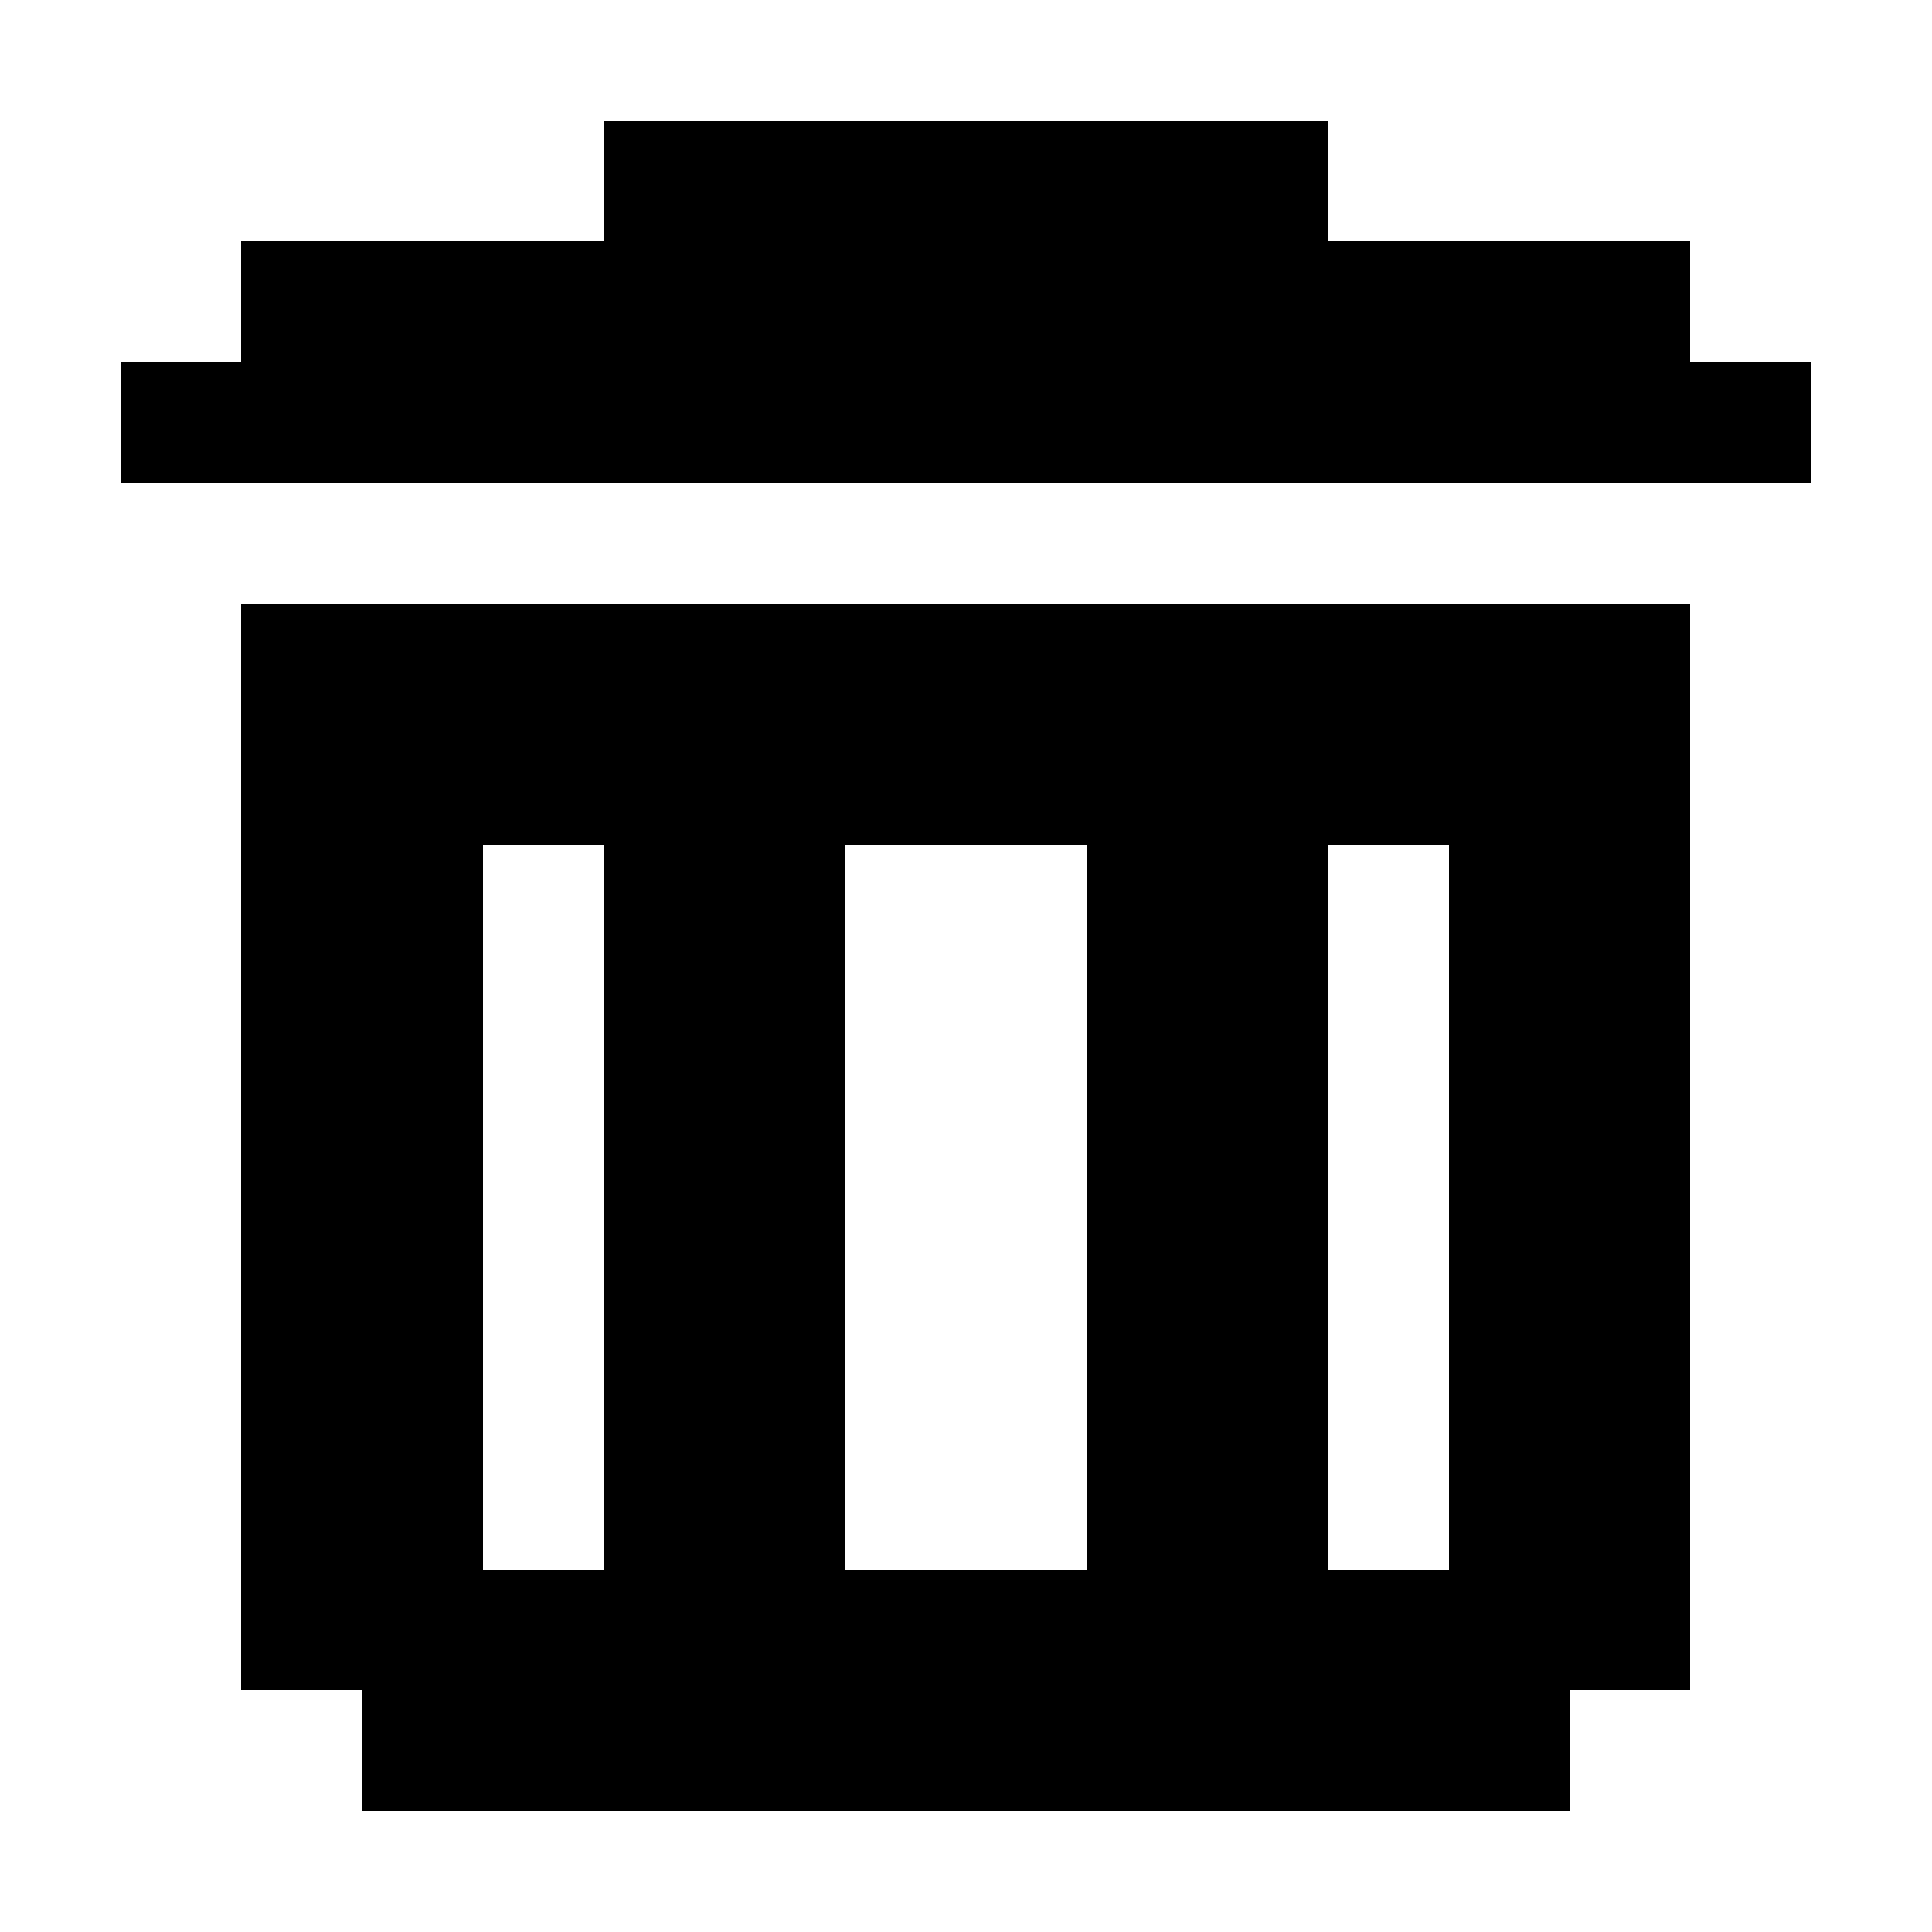
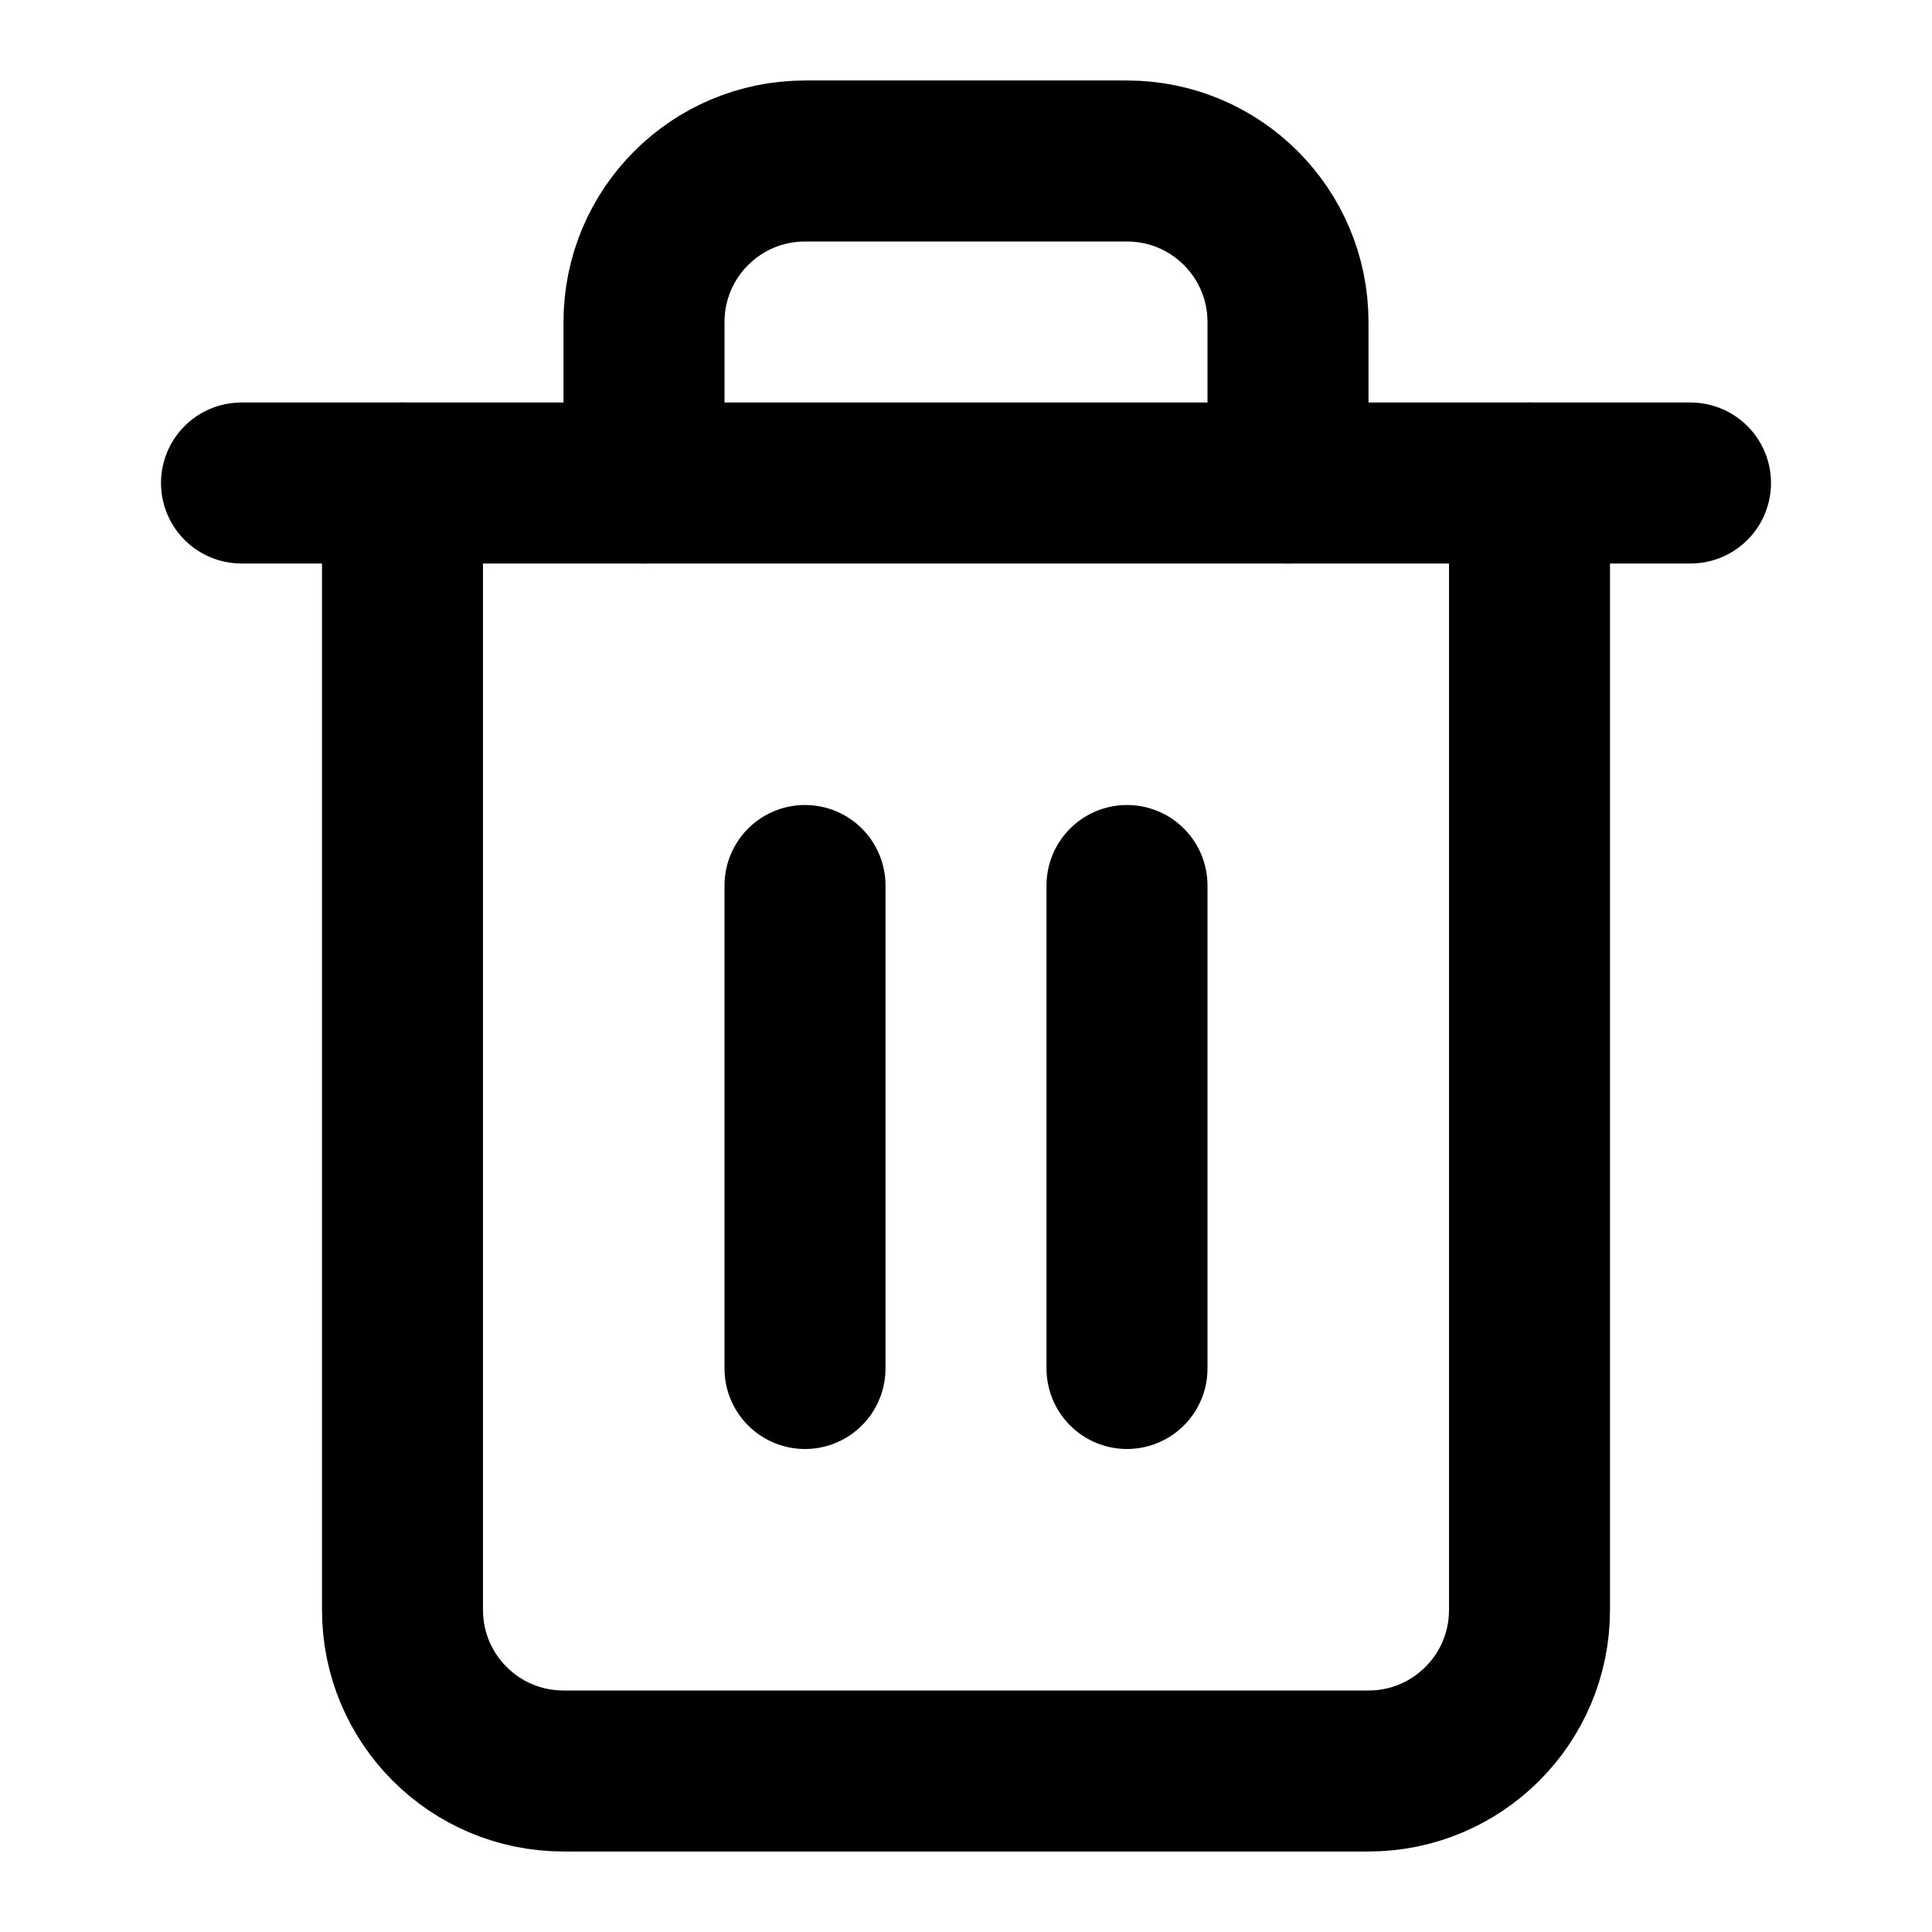
- <svg xmlns="http://www.w3.org/2000/svg" version="1.1" width="16" height="16" shape-rendering="crispEdges">
-   <rect x="5" y="1" width="1" height="1" fill="#000000" />
-   <rect x="6" y="1" width="1" height="1" fill="#000000" />
-   <rect x="7" y="1" width="1" height="1" fill="#000000" />
-   <rect x="8" y="1" width="1" height="1" fill="#000000" />
-   <rect x="9" y="1" width="1" height="1" fill="#000000" />
-   <rect x="10" y="1" width="1" height="1" fill="#000000" />
-   <rect x="2" y="2" width="1" height="1" fill="#000000" />
-   <rect x="3" y="2" width="1" height="1" fill="#000000" />
-   <rect x="4" y="2" width="1" height="1" fill="#000000" />
-   <rect x="5" y="2" width="1" height="1" fill="#000000" />
-   <rect x="6" y="2" width="1" height="1" fill="#000000" />
-   <rect x="7" y="2" width="1" height="1" fill="#000000" />
-   <rect x="8" y="2" width="1" height="1" fill="#000000" />
-   <rect x="9" y="2" width="1" height="1" fill="#000000" />
-   <rect x="10" y="2" width="1" height="1" fill="#000000" />
-   <rect x="11" y="2" width="1" height="1" fill="#000000" />
-   <rect x="12" y="2" width="1" height="1" fill="#000000" />
-   <rect x="13" y="2" width="1" height="1" fill="#000000" />
-   <rect x="1" y="3" width="1" height="1" fill="#000000" />
-   <rect x="2" y="3" width="1" height="1" fill="#000000" />
-   <rect x="3" y="3" width="1" height="1" fill="#000000" />
-   <rect x="4" y="3" width="1" height="1" fill="#000000" />
-   <rect x="5" y="3" width="1" height="1" fill="#000000" />
-   <rect x="6" y="3" width="1" height="1" fill="#000000" />
-   <rect x="7" y="3" width="1" height="1" fill="#000000" />
-   <rect x="8" y="3" width="1" height="1" fill="#000000" />
-   <rect x="9" y="3" width="1" height="1" fill="#000000" />
-   <rect x="10" y="3" width="1" height="1" fill="#000000" />
-   <rect x="11" y="3" width="1" height="1" fill="#000000" />
-   <rect x="12" y="3" width="1" height="1" fill="#000000" />
-   <rect x="13" y="3" width="1" height="1" fill="#000000" />
-   <rect x="14" y="3" width="1" height="1" fill="#000000" />
-   <rect x="2" y="5" width="1" height="1" fill="#000000" />
-   <rect x="3" y="5" width="1" height="1" fill="#000000" />
-   <rect x="4" y="5" width="1" height="1" fill="#000000" />
-   <rect x="5" y="5" width="1" height="1" fill="#000000" />
-   <rect x="6" y="5" width="1" height="1" fill="#000000" />
-   <rect x="7" y="5" width="1" height="1" fill="#000000" />
-   <rect x="8" y="5" width="1" height="1" fill="#000000" />
-   <rect x="9" y="5" width="1" height="1" fill="#000000" />
-   <rect x="10" y="5" width="1" height="1" fill="#000000" />
-   <rect x="11" y="5" width="1" height="1" fill="#000000" />
-   <rect x="12" y="5" width="1" height="1" fill="#000000" />
-   <rect x="13" y="5" width="1" height="1" fill="#000000" />
-   <rect x="2" y="6" width="1" height="1" fill="#000000" />
-   <rect x="3" y="6" width="1" height="1" fill="#000000" />
-   <rect x="4" y="6" width="1" height="1" fill="#000000" />
-   <rect x="5" y="6" width="1" height="1" fill="#000000" />
-   <rect x="6" y="6" width="1" height="1" fill="#000000" />
-   <rect x="7" y="6" width="1" height="1" fill="#000000" />
-   <rect x="8" y="6" width="1" height="1" fill="#000000" />
-   <rect x="9" y="6" width="1" height="1" fill="#000000" />
-   <rect x="10" y="6" width="1" height="1" fill="#000000" />
-   <rect x="11" y="6" width="1" height="1" fill="#000000" />
-   <rect x="12" y="6" width="1" height="1" fill="#000000" />
-   <rect x="13" y="6" width="1" height="1" fill="#000000" />
-   <rect x="2" y="7" width="1" height="1" fill="#000000" />
-   <rect x="3" y="7" width="1" height="1" fill="#000000" />
-   <rect x="5" y="7" width="1" height="1" fill="#000000" />
-   <rect x="6" y="7" width="1" height="1" fill="#000000" />
-   <rect x="9" y="7" width="1" height="1" fill="#000000" />
-   <rect x="10" y="7" width="1" height="1" fill="#000000" />
-   <rect x="12" y="7" width="1" height="1" fill="#000000" />
-   <rect x="13" y="7" width="1" height="1" fill="#000000" />
-   <rect x="2" y="8" width="1" height="1" fill="#000000" />
-   <rect x="3" y="8" width="1" height="1" fill="#000000" />
-   <rect x="5" y="8" width="1" height="1" fill="#000000" />
-   <rect x="6" y="8" width="1" height="1" fill="#000000" />
-   <rect x="9" y="8" width="1" height="1" fill="#000000" />
-   <rect x="10" y="8" width="1" height="1" fill="#000000" />
-   <rect x="12" y="8" width="1" height="1" fill="#000000" />
-   <rect x="13" y="8" width="1" height="1" fill="#000000" />
-   <rect x="2" y="9" width="1" height="1" fill="#000000" />
-   <rect x="3" y="9" width="1" height="1" fill="#000000" />
-   <rect x="5" y="9" width="1" height="1" fill="#000000" />
-   <rect x="6" y="9" width="1" height="1" fill="#000000" />
-   <rect x="9" y="9" width="1" height="1" fill="#000000" />
-   <rect x="10" y="9" width="1" height="1" fill="#000000" />
-   <rect x="12" y="9" width="1" height="1" fill="#000000" />
-   <rect x="13" y="9" width="1" height="1" fill="#000000" />
-   <rect x="2" y="10" width="1" height="1" fill="#000000" />
-   <rect x="3" y="10" width="1" height="1" fill="#000000" />
-   <rect x="5" y="10" width="1" height="1" fill="#000000" />
-   <rect x="6" y="10" width="1" height="1" fill="#000000" />
-   <rect x="9" y="10" width="1" height="1" fill="#000000" />
-   <rect x="10" y="10" width="1" height="1" fill="#000000" />
-   <rect x="12" y="10" width="1" height="1" fill="#000000" />
-   <rect x="13" y="10" width="1" height="1" fill="#000000" />
-   <rect x="2" y="11" width="1" height="1" fill="#000000" />
-   <rect x="3" y="11" width="1" height="1" fill="#000000" />
-   <rect x="5" y="11" width="1" height="1" fill="#000000" />
-   <rect x="6" y="11" width="1" height="1" fill="#000000" />
-   <rect x="9" y="11" width="1" height="1" fill="#000000" />
-   <rect x="10" y="11" width="1" height="1" fill="#000000" />
-   <rect x="12" y="11" width="1" height="1" fill="#000000" />
-   <rect x="13" y="11" width="1" height="1" fill="#000000" />
-   <rect x="2" y="12" width="1" height="1" fill="#000000" />
-   <rect x="3" y="12" width="1" height="1" fill="#000000" />
-   <rect x="5" y="12" width="1" height="1" fill="#000000" />
-   <rect x="6" y="12" width="1" height="1" fill="#000000" />
-   <rect x="9" y="12" width="1" height="1" fill="#000000" />
-   <rect x="10" y="12" width="1" height="1" fill="#000000" />
-   <rect x="12" y="12" width="1" height="1" fill="#000000" />
-   <rect x="13" y="12" width="1" height="1" fill="#000000" />
-   <rect x="2" y="13" width="1" height="1" fill="#000000" />
-   <rect x="3" y="13" width="1" height="1" fill="#000000" />
-   <rect x="4" y="13" width="1" height="1" fill="#000000" />
-   <rect x="5" y="13" width="1" height="1" fill="#000000" />
-   <rect x="6" y="13" width="1" height="1" fill="#000000" />
-   <rect x="7" y="13" width="1" height="1" fill="#000000" />
-   <rect x="8" y="13" width="1" height="1" fill="#000000" />
-   <rect x="9" y="13" width="1" height="1" fill="#000000" />
-   <rect x="10" y="13" width="1" height="1" fill="#000000" />
-   <rect x="11" y="13" width="1" height="1" fill="#000000" />
-   <rect x="12" y="13" width="1" height="1" fill="#000000" />
-   <rect x="13" y="13" width="1" height="1" fill="#000000" />
-   <rect x="3" y="14" width="1" height="1" fill="#000000" />
-   <rect x="4" y="14" width="1" height="1" fill="#000000" />
-   <rect x="5" y="14" width="1" height="1" fill="#000000" />
-   <rect x="6" y="14" width="1" height="1" fill="#000000" />
-   <rect x="7" y="14" width="1" height="1" fill="#000000" />
-   <rect x="8" y="14" width="1" height="1" fill="#000000" />
-   <rect x="9" y="14" width="1" height="1" fill="#000000" />
-   <rect x="10" y="14" width="1" height="1" fill="#000000" />
-   <rect x="11" y="14" width="1" height="1" fill="#000000" />
-   <rect x="12" y="14" width="1" height="1" fill="#000000" />
+ <svg xmlns="http://www.w3.org/2000/svg" width="24" height="24" viewBox="0 0 24 24" fill="none" stroke="currentColor" stroke-width="2" stroke-linecap="round" stroke-linejoin="round">
+   <polyline points="3 6 5 6 21 6" />
+   <path d="M19 6v14a2 2 0 0 1-2 2H7a2 2 0 0 1-2-2V6m3 0V4a2 2 0 0 1 2-2h4a2 2 0 0 1 2 2v2" />
+   <line x1="10" y1="11" x2="10" y2="17" />
+   <line x1="14" y1="11" x2="14" y2="17" />
</svg>
